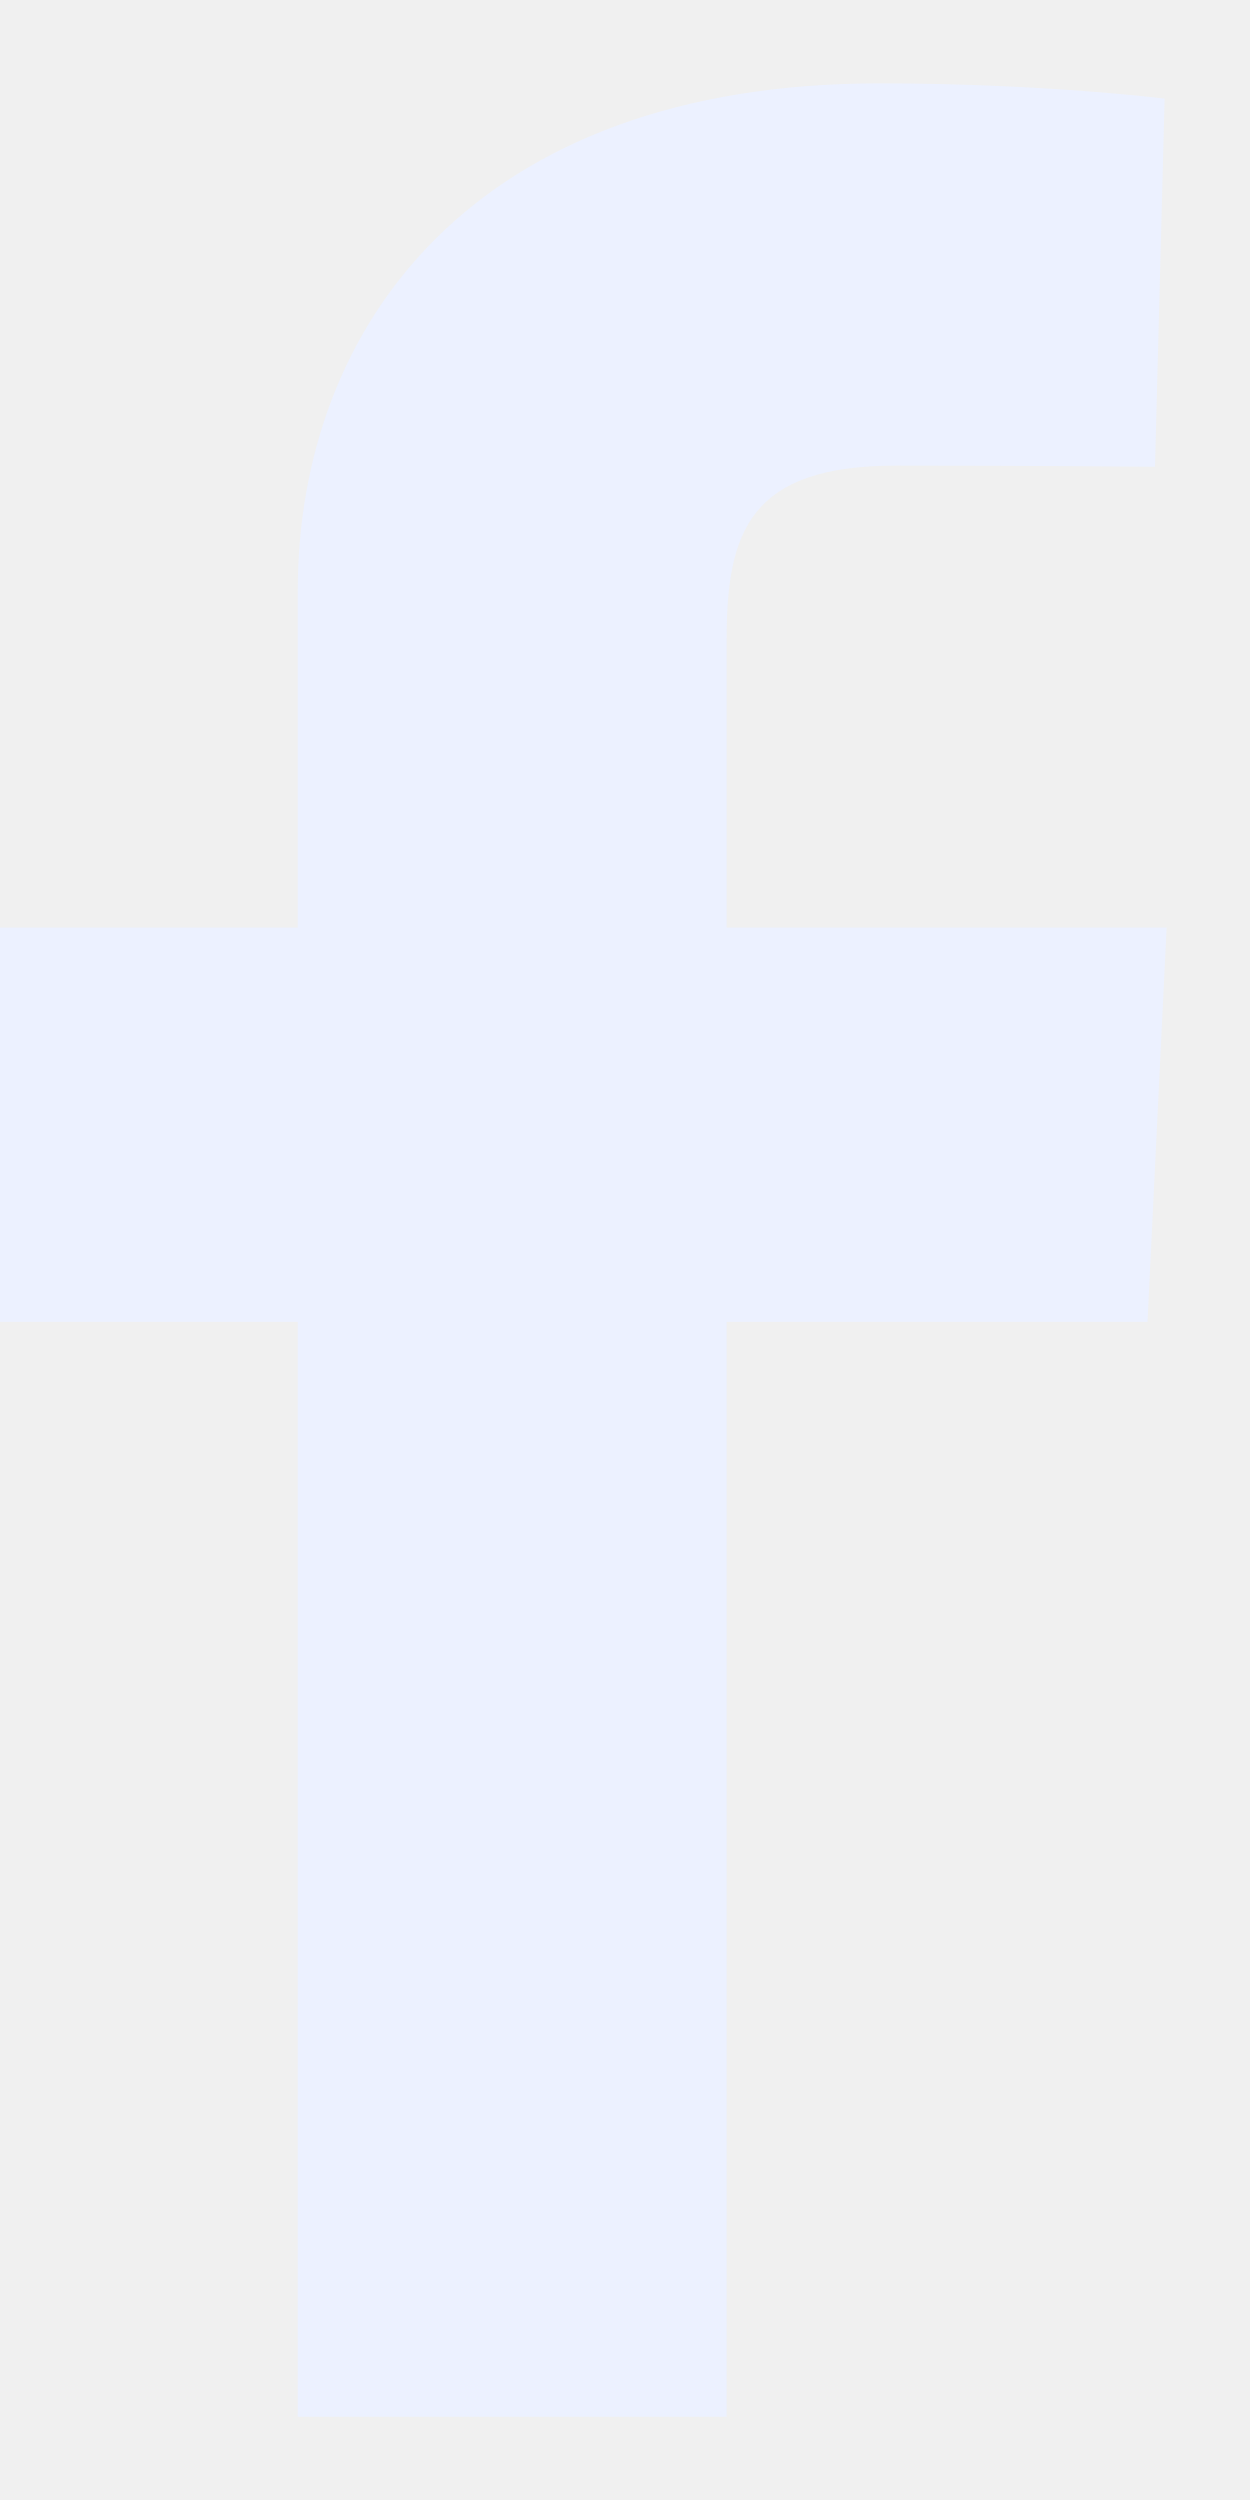
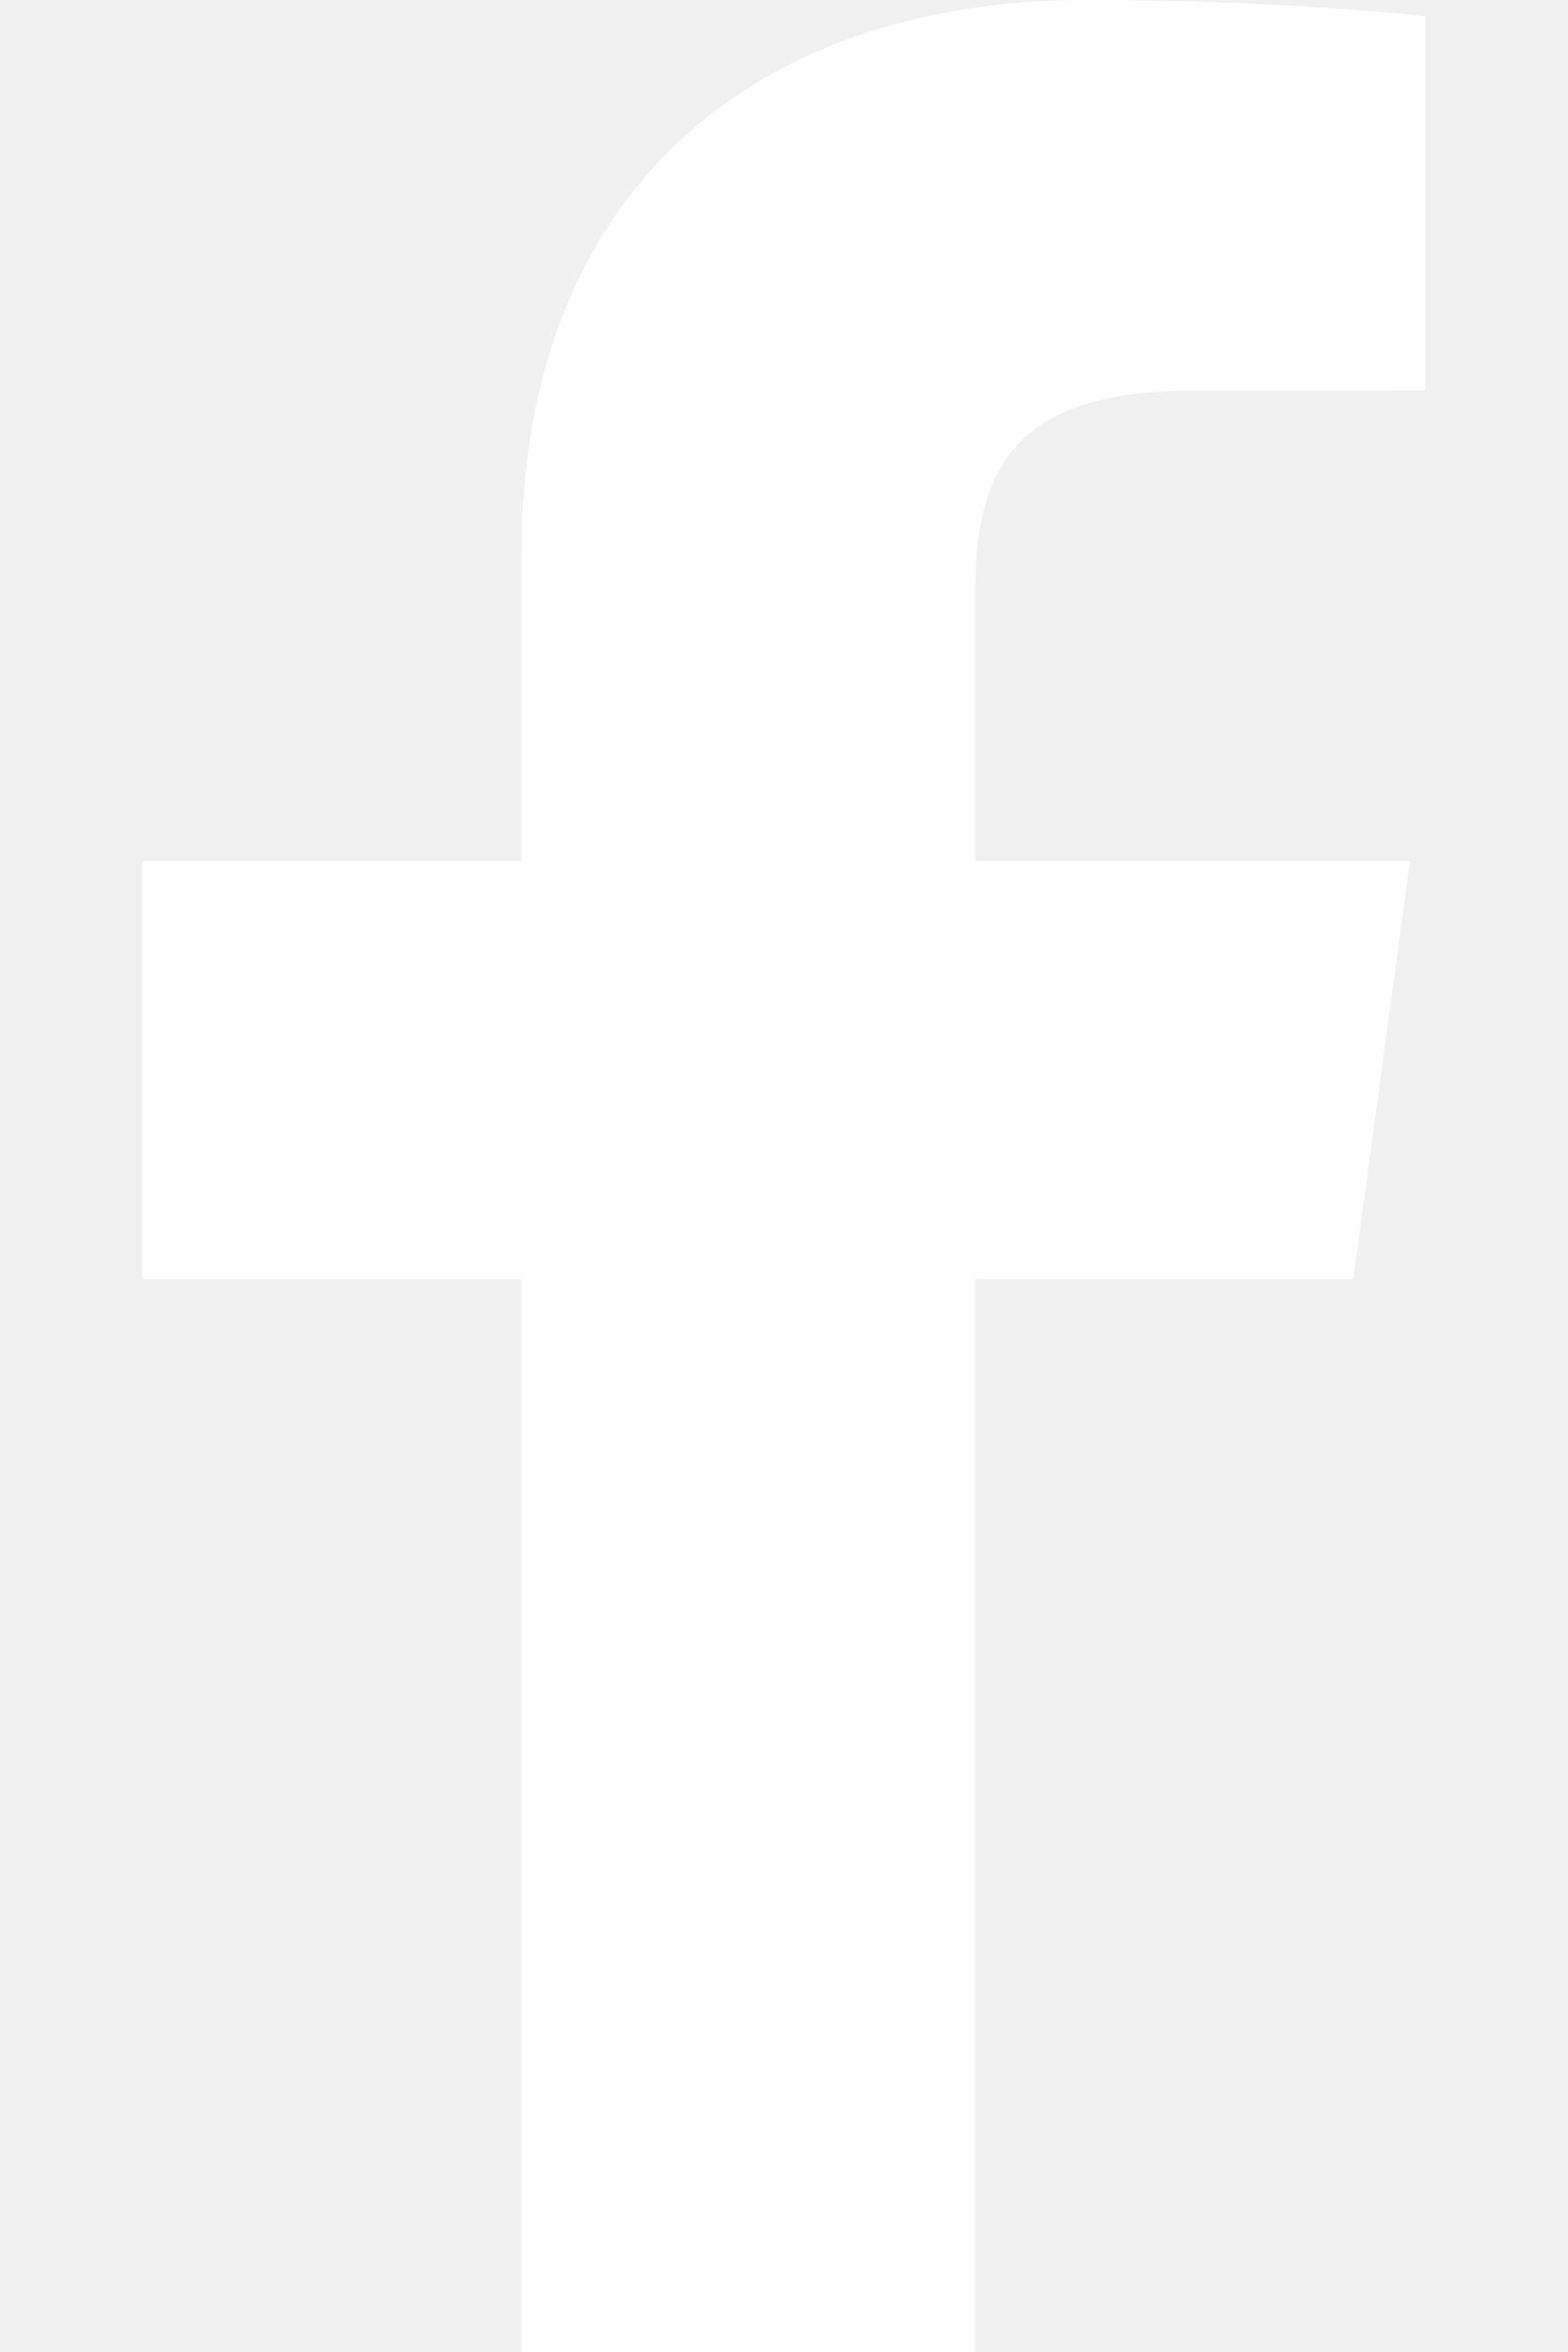
- <svg xmlns="http://www.w3.org/2000/svg" width="10" height="20" viewBox="0 0 10 20" fill="none">
-   <g clip-path="url(#clip0_9067_830)">
-     <path d="M2.382 19.334V10.575H-0V7.421H2.382V4.727C2.382 2.611 3.79 0.667 7.033 0.667C8.346 0.667 9.317 0.789 9.317 0.789L9.24 3.734C9.24 3.734 8.25 3.725 7.169 3.725C6 3.725 5.813 4.249 5.813 5.118V7.421H9.333L9.18 10.575H5.813V19.334H2.382Z" fill="#ECF1FF" />
-   </g>
-   <defs>
-     <clipPath id="clip0_9067_830">
-       <rect width="9.333" height="18.667" fill="white" transform="translate(-0.000244141 0.666992)" />
-     </clipPath>
-   </defs>
+ <svg xmlns="http://www.w3.org/2000/svg" width="8" height="12" viewBox="0 0 8 12" fill="none">
+   <path d="M4.976 12V6.526H6.906L7.195 4.393H4.976V3.031C4.976 2.413 5.156 1.993 6.086 1.993L7.273 1.992V0.084C7.068 0.058 6.363 0 5.544 0C3.833 0 2.662 0.994 2.662 2.82V4.393H0.727V6.526H2.662V12H4.976V12Z" fill="white" />
</svg>
